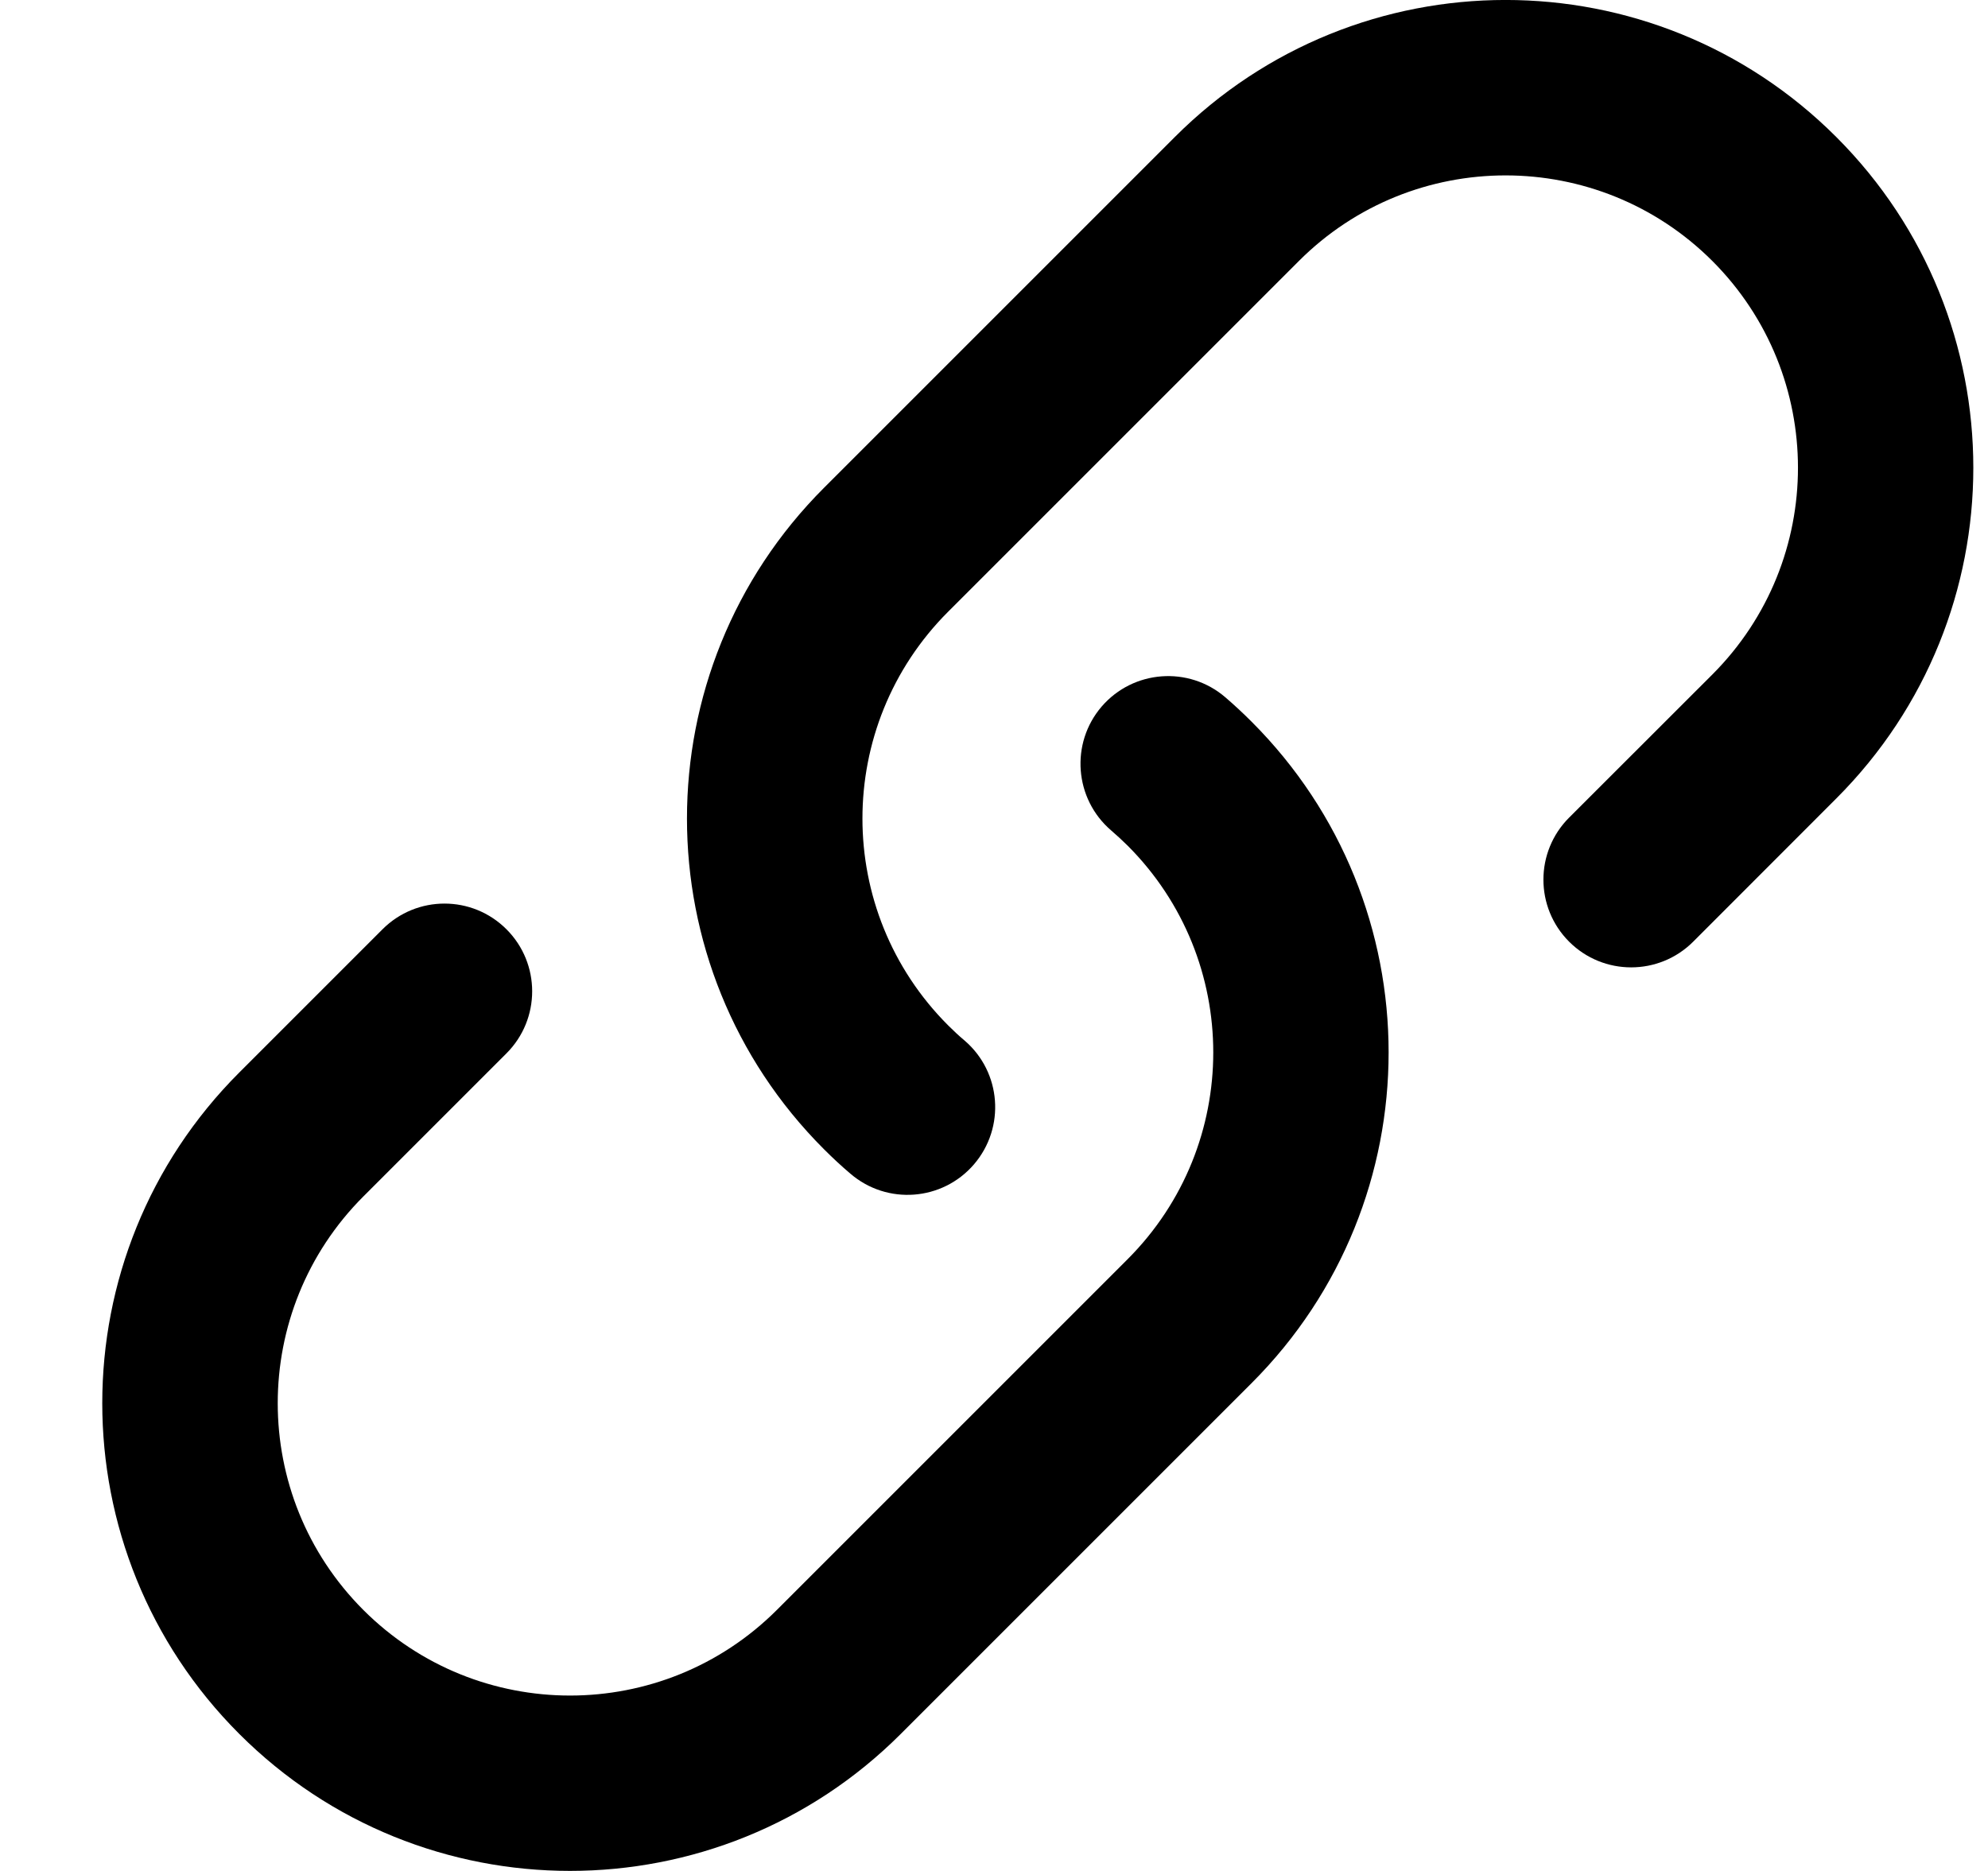
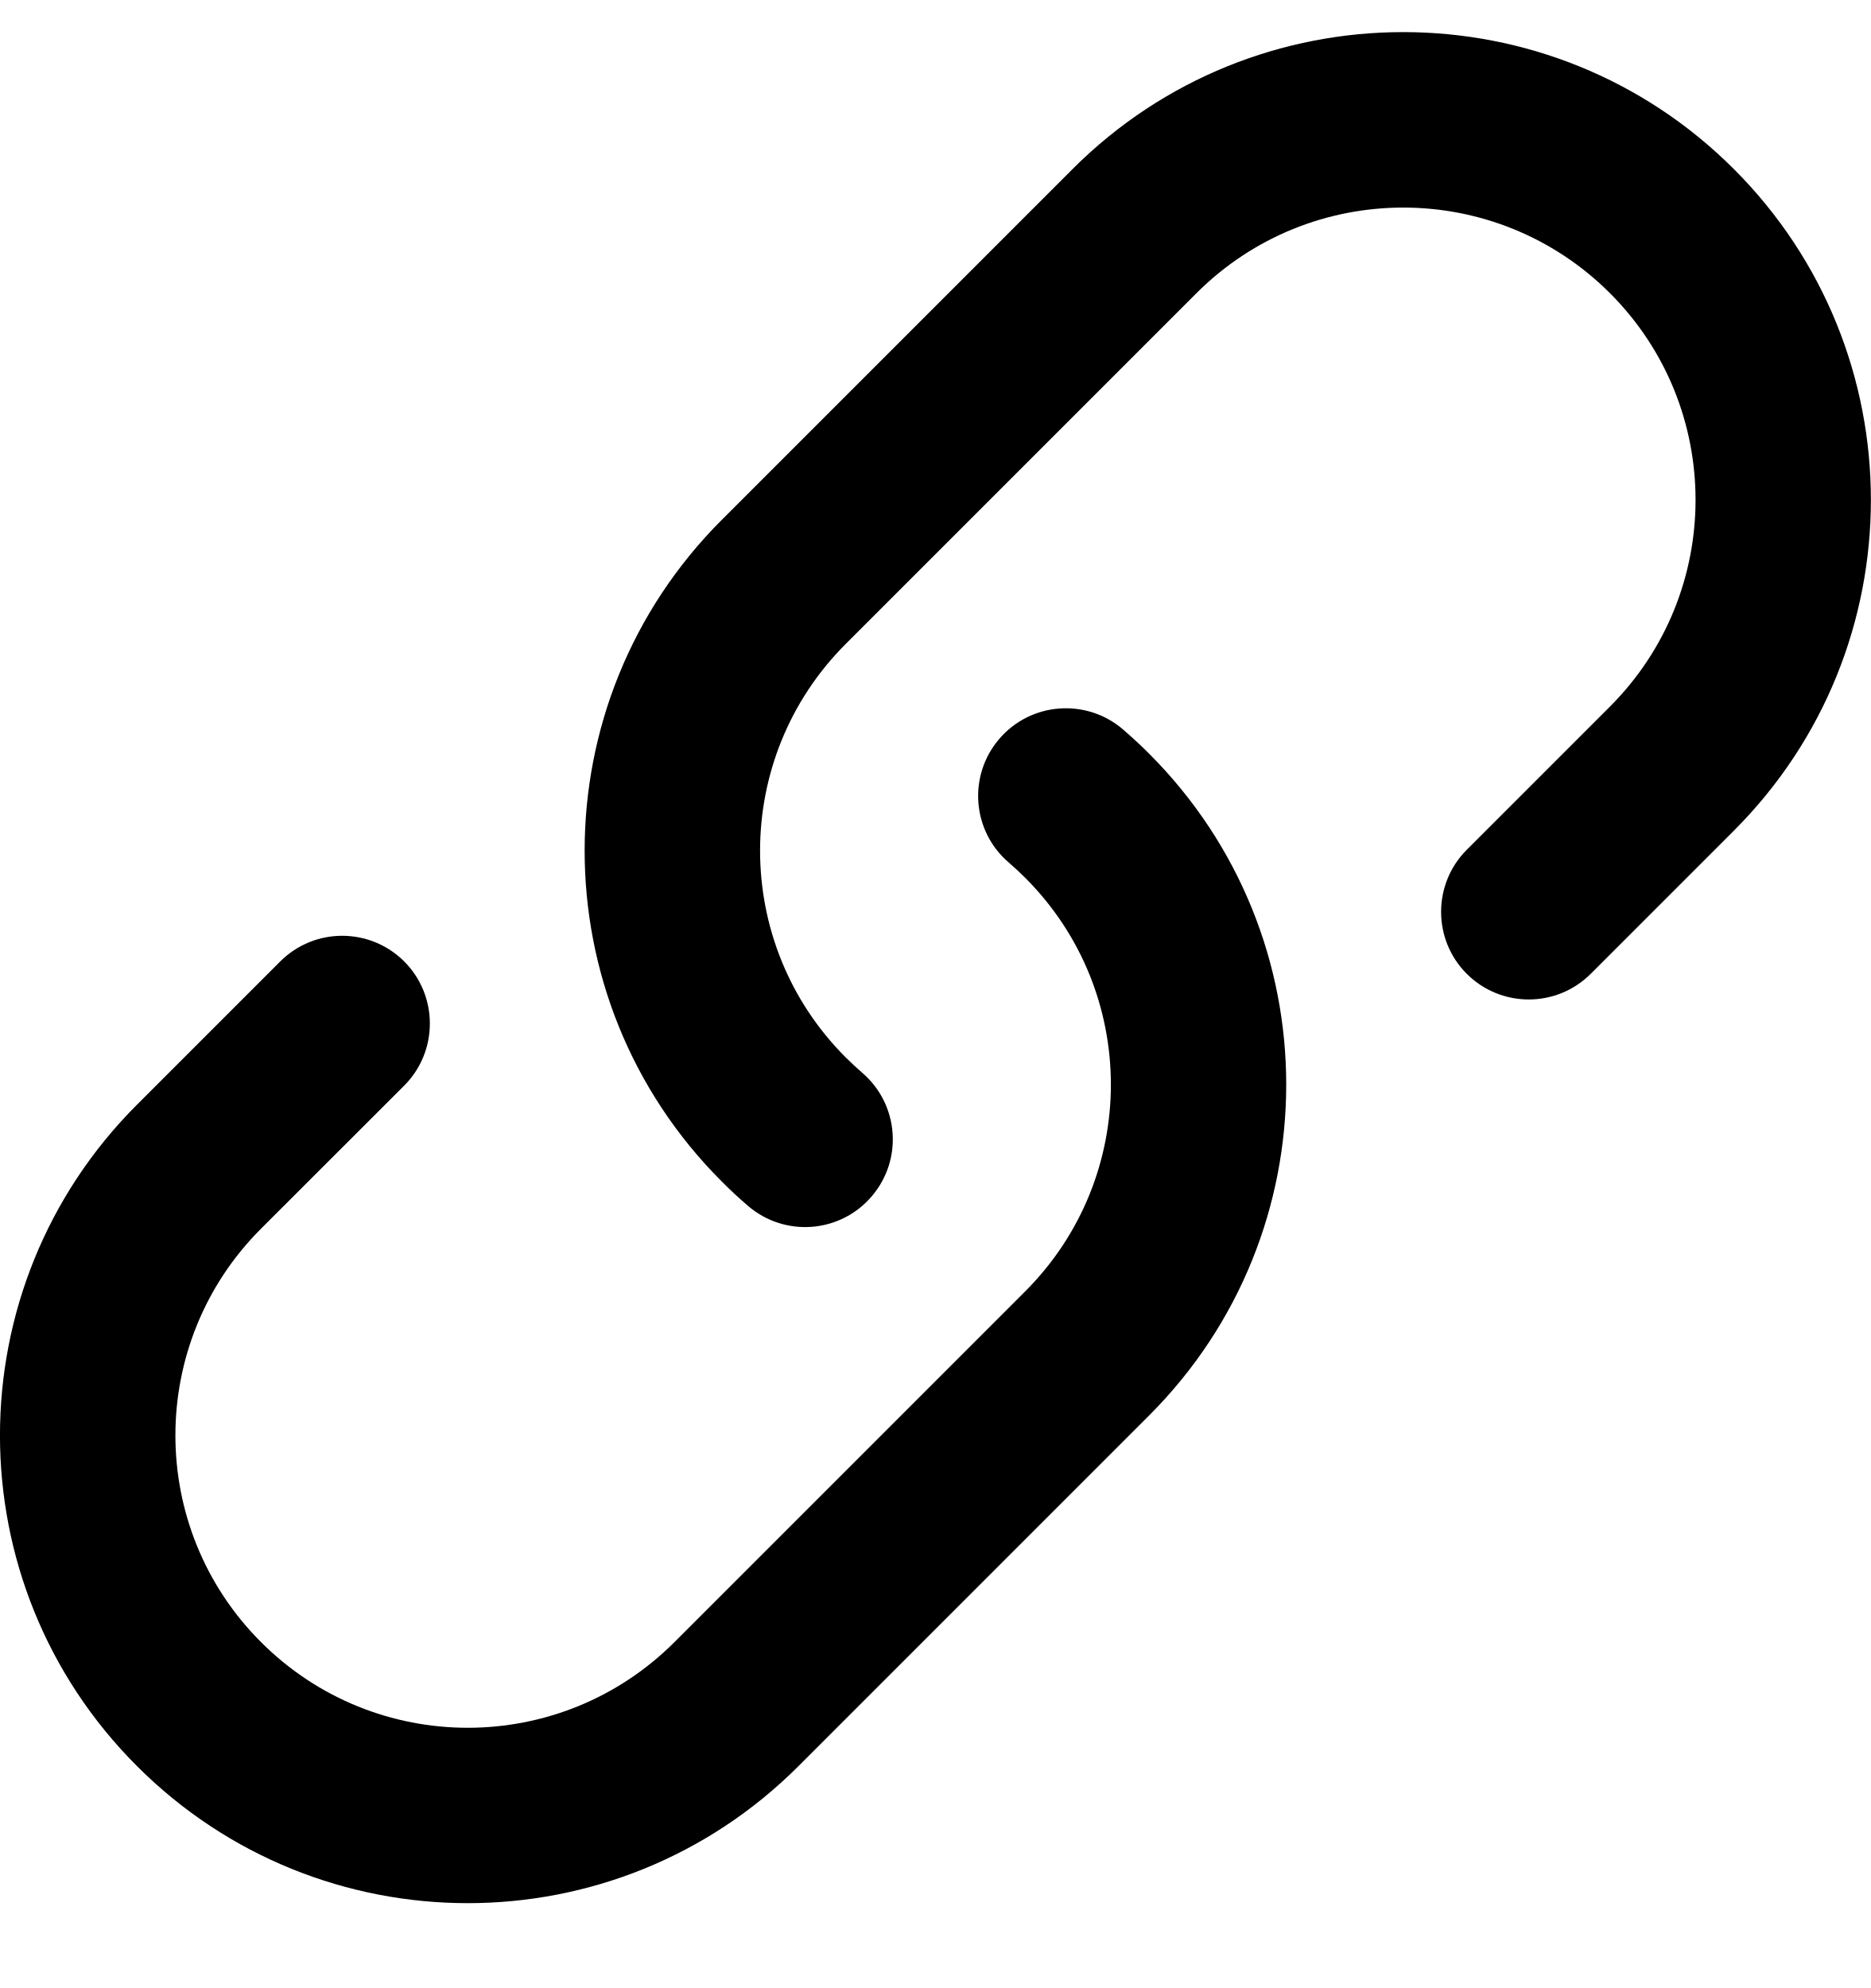
- <svg xmlns="http://www.w3.org/2000/svg" width="17" height="16" viewBox="0 0 17 16" fill="none">
-   <path d="M11.107 2.232C12.083 1.256 13.666 1.256 14.643 2.232C15.619 3.209 15.619 4.791 14.643 5.768L13.418 6.992C13.125 7.285 13.125 7.76 13.418 8.053C13.711 8.346 14.186 8.346 14.479 8.053L15.703 6.828C17.265 5.266 17.265 2.734 15.703 1.172C14.141 -0.391 11.608 -0.391 10.046 1.172L7.046 4.172C5.484 5.734 5.484 8.266 7.046 9.828C7.119 9.901 7.194 9.971 7.272 10.037C7.586 10.307 8.059 10.271 8.329 9.957C8.599 9.642 8.563 9.169 8.249 8.899C8.2 8.858 8.153 8.814 8.107 8.768C7.131 7.791 7.131 6.209 8.107 5.232L11.107 2.232Z" fill="currentColor" />
-   <path d="M10.478 5.963C10.164 5.693 9.69 5.729 9.42 6.043C9.151 6.357 9.187 6.831 9.501 7.101C9.549 7.142 9.596 7.186 9.643 7.232C10.619 8.209 10.619 9.791 9.643 10.768L6.643 13.768C5.666 14.744 4.083 14.744 3.107 13.768C2.131 12.791 2.131 11.209 3.107 10.232L4.331 9.008C4.624 8.715 4.624 8.24 4.331 7.947C4.038 7.654 3.564 7.654 3.271 7.947L2.046 9.172C0.484 10.734 0.484 13.266 2.046 14.828C3.608 16.39 6.141 16.39 7.703 14.828L10.703 11.828C12.265 10.266 12.265 7.734 10.703 6.172C10.63 6.099 10.555 6.029 10.478 5.963Z" fill="currentColor" />
+ <svg xmlns="http://www.w3.org/2000/svg" width="16" height="17" viewBox="0 0 16 17" fill="none">
+   <path d="M10.232 2.507C11.209 1.531 12.791 1.531 13.768 2.507C14.744 3.483 14.744 5.066 13.768 6.042L12.543 7.267C12.251 7.56 12.251 8.035 12.543 8.327C12.836 8.62 13.311 8.62 13.604 8.327L14.828 7.103C16.39 5.541 16.39 3.008 14.828 1.446C13.266 -0.116 10.734 -0.116 9.172 1.446L6.172 4.446C4.609 6.008 4.609 8.541 6.172 10.103C6.244 10.176 6.32 10.246 6.397 10.312C6.711 10.582 7.185 10.546 7.454 10.231C7.724 9.917 7.688 9.444 7.374 9.174C7.326 9.132 7.278 9.088 7.232 9.042C6.256 8.066 6.256 6.483 7.232 5.507L10.232 2.507Z" fill="currentColor" />
+   <path d="M9.603 6.237C9.289 5.968 8.815 6.004 8.546 6.318C8.276 6.632 8.312 7.106 8.626 7.375C8.674 7.417 8.722 7.461 8.768 7.507C9.744 8.483 9.744 10.066 8.768 11.042L5.768 14.042C4.791 15.019 3.209 15.019 2.232 14.042C1.256 13.066 1.256 11.483 2.232 10.507L3.457 9.283C3.749 8.99 3.749 8.515 3.457 8.222C3.164 7.929 2.689 7.929 2.396 8.222L1.172 9.446C-0.391 11.008 -0.391 13.541 1.172 15.103C2.734 16.665 5.266 16.665 6.828 15.103L9.828 12.103C11.39 10.541 11.39 8.008 9.828 6.446C9.756 6.373 9.68 6.304 9.603 6.237Z" fill="currentColor" />
</svg>
